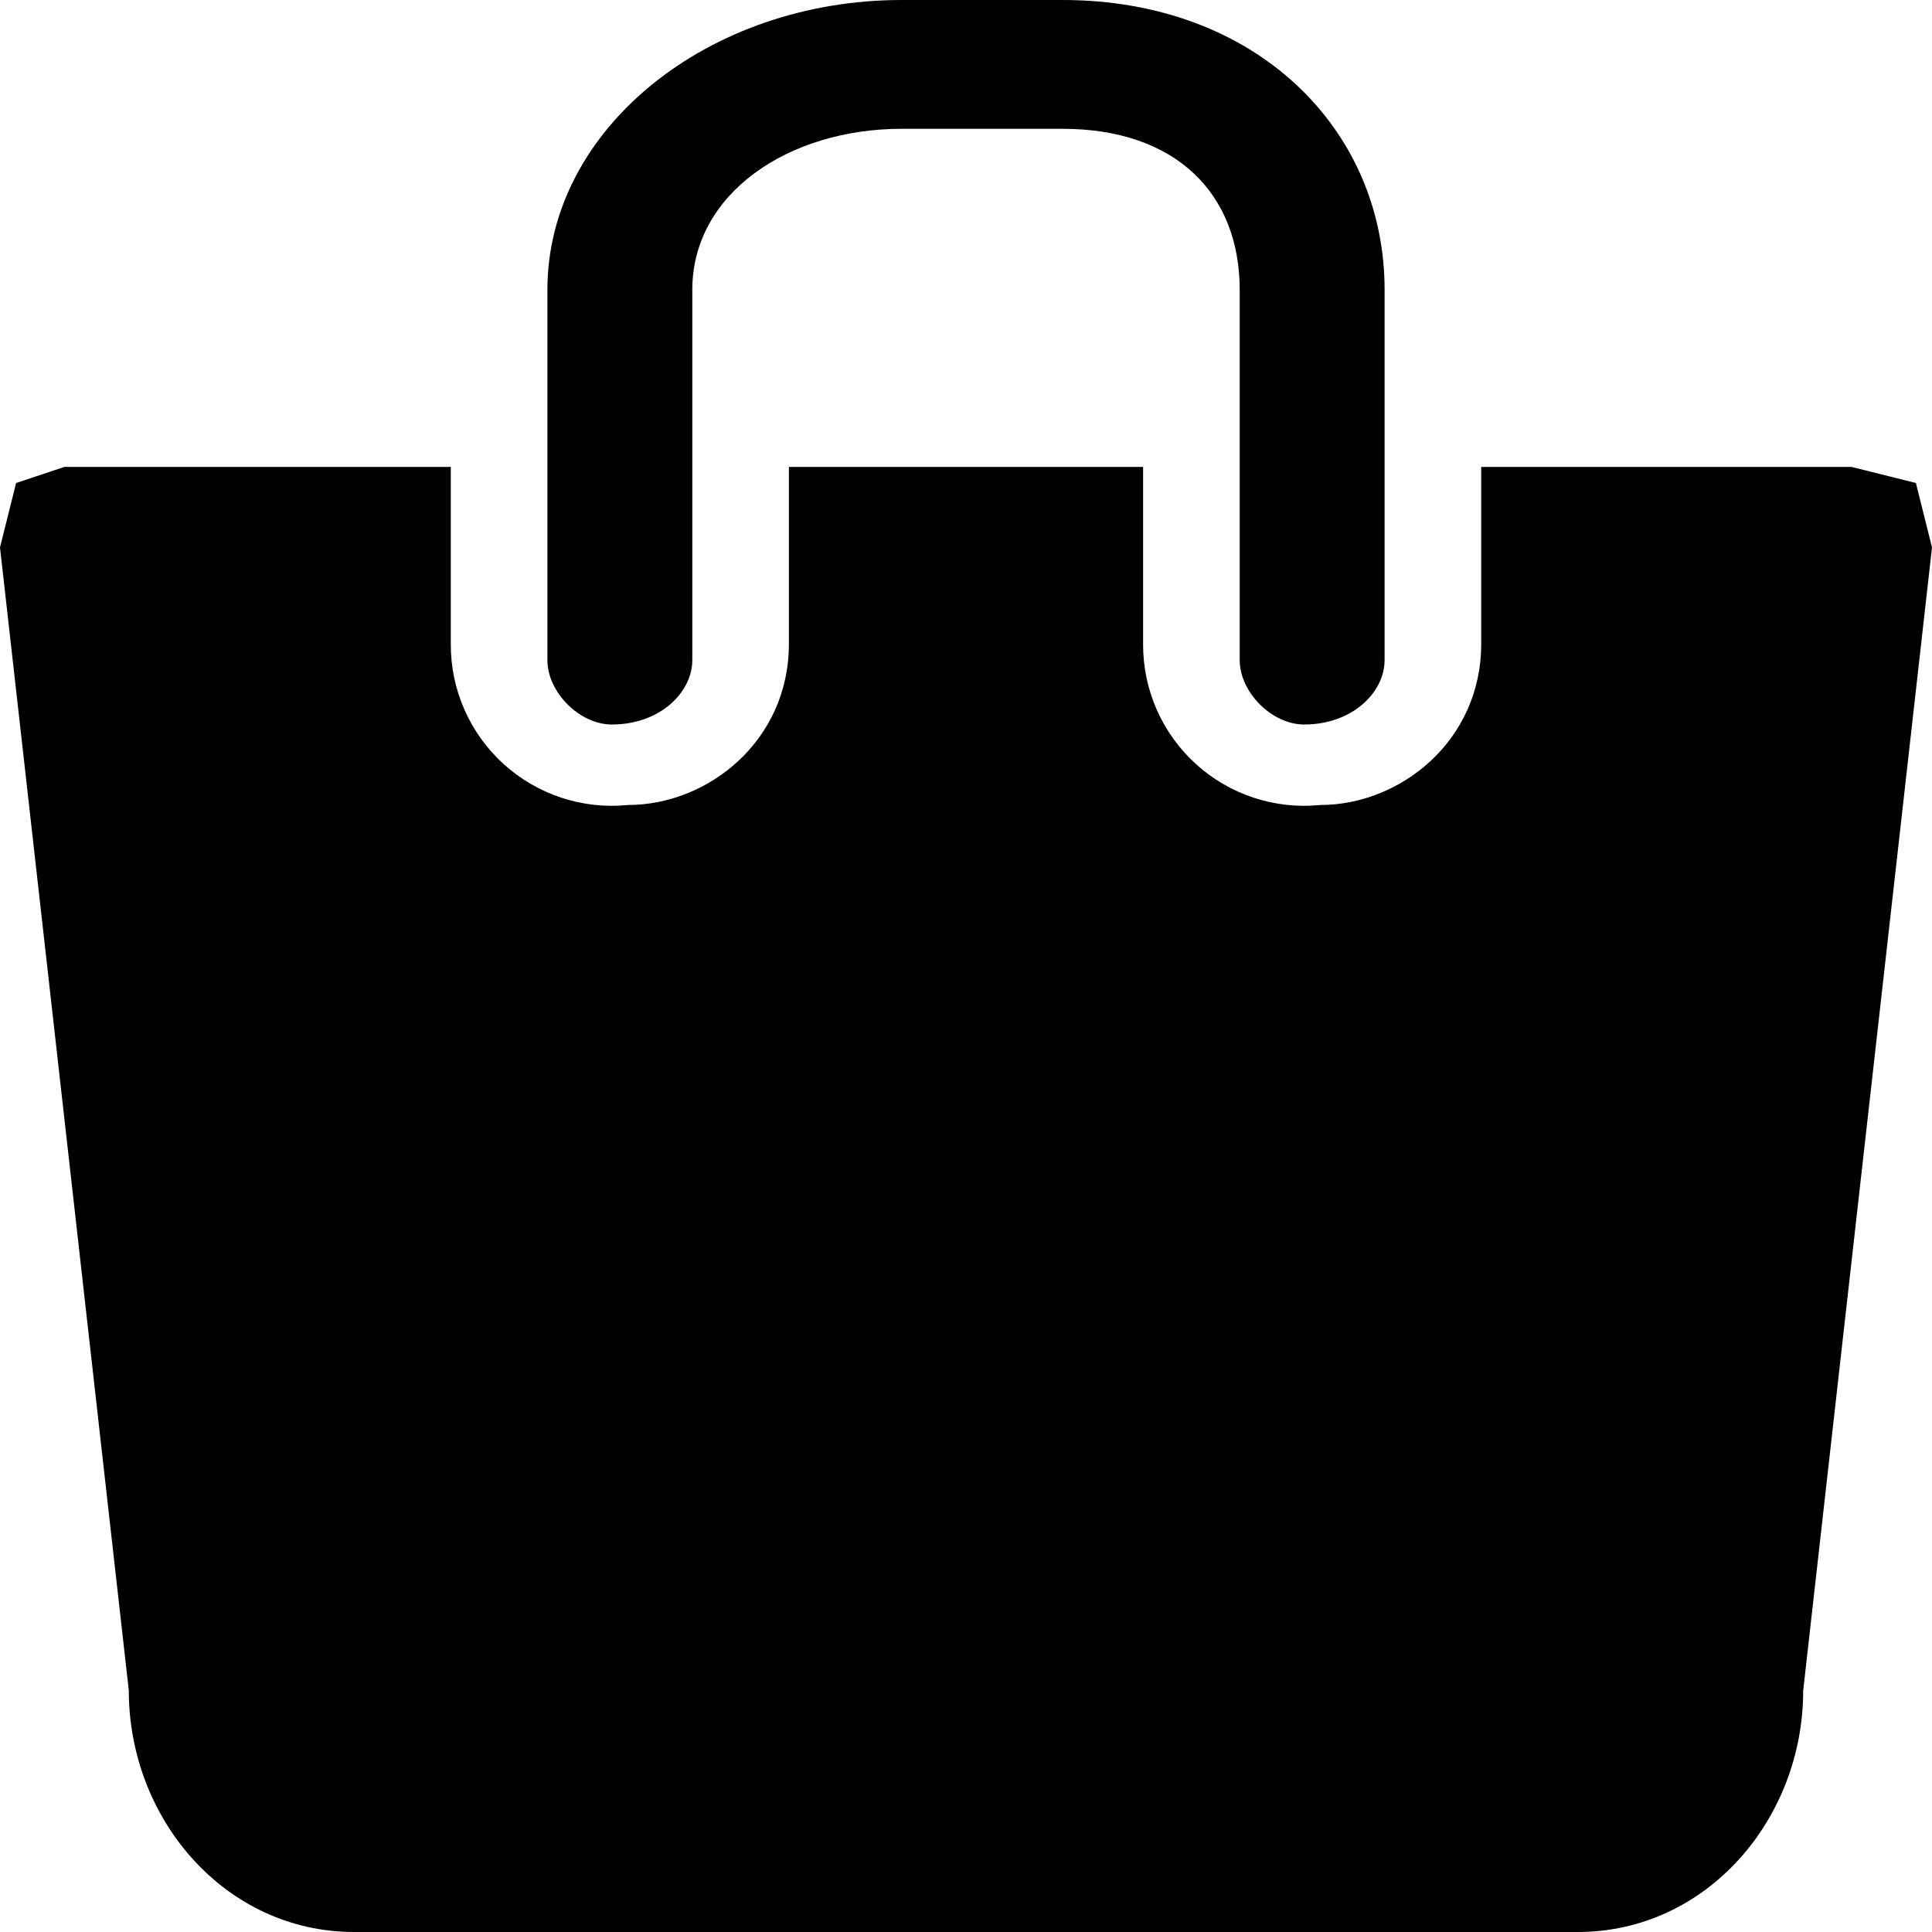
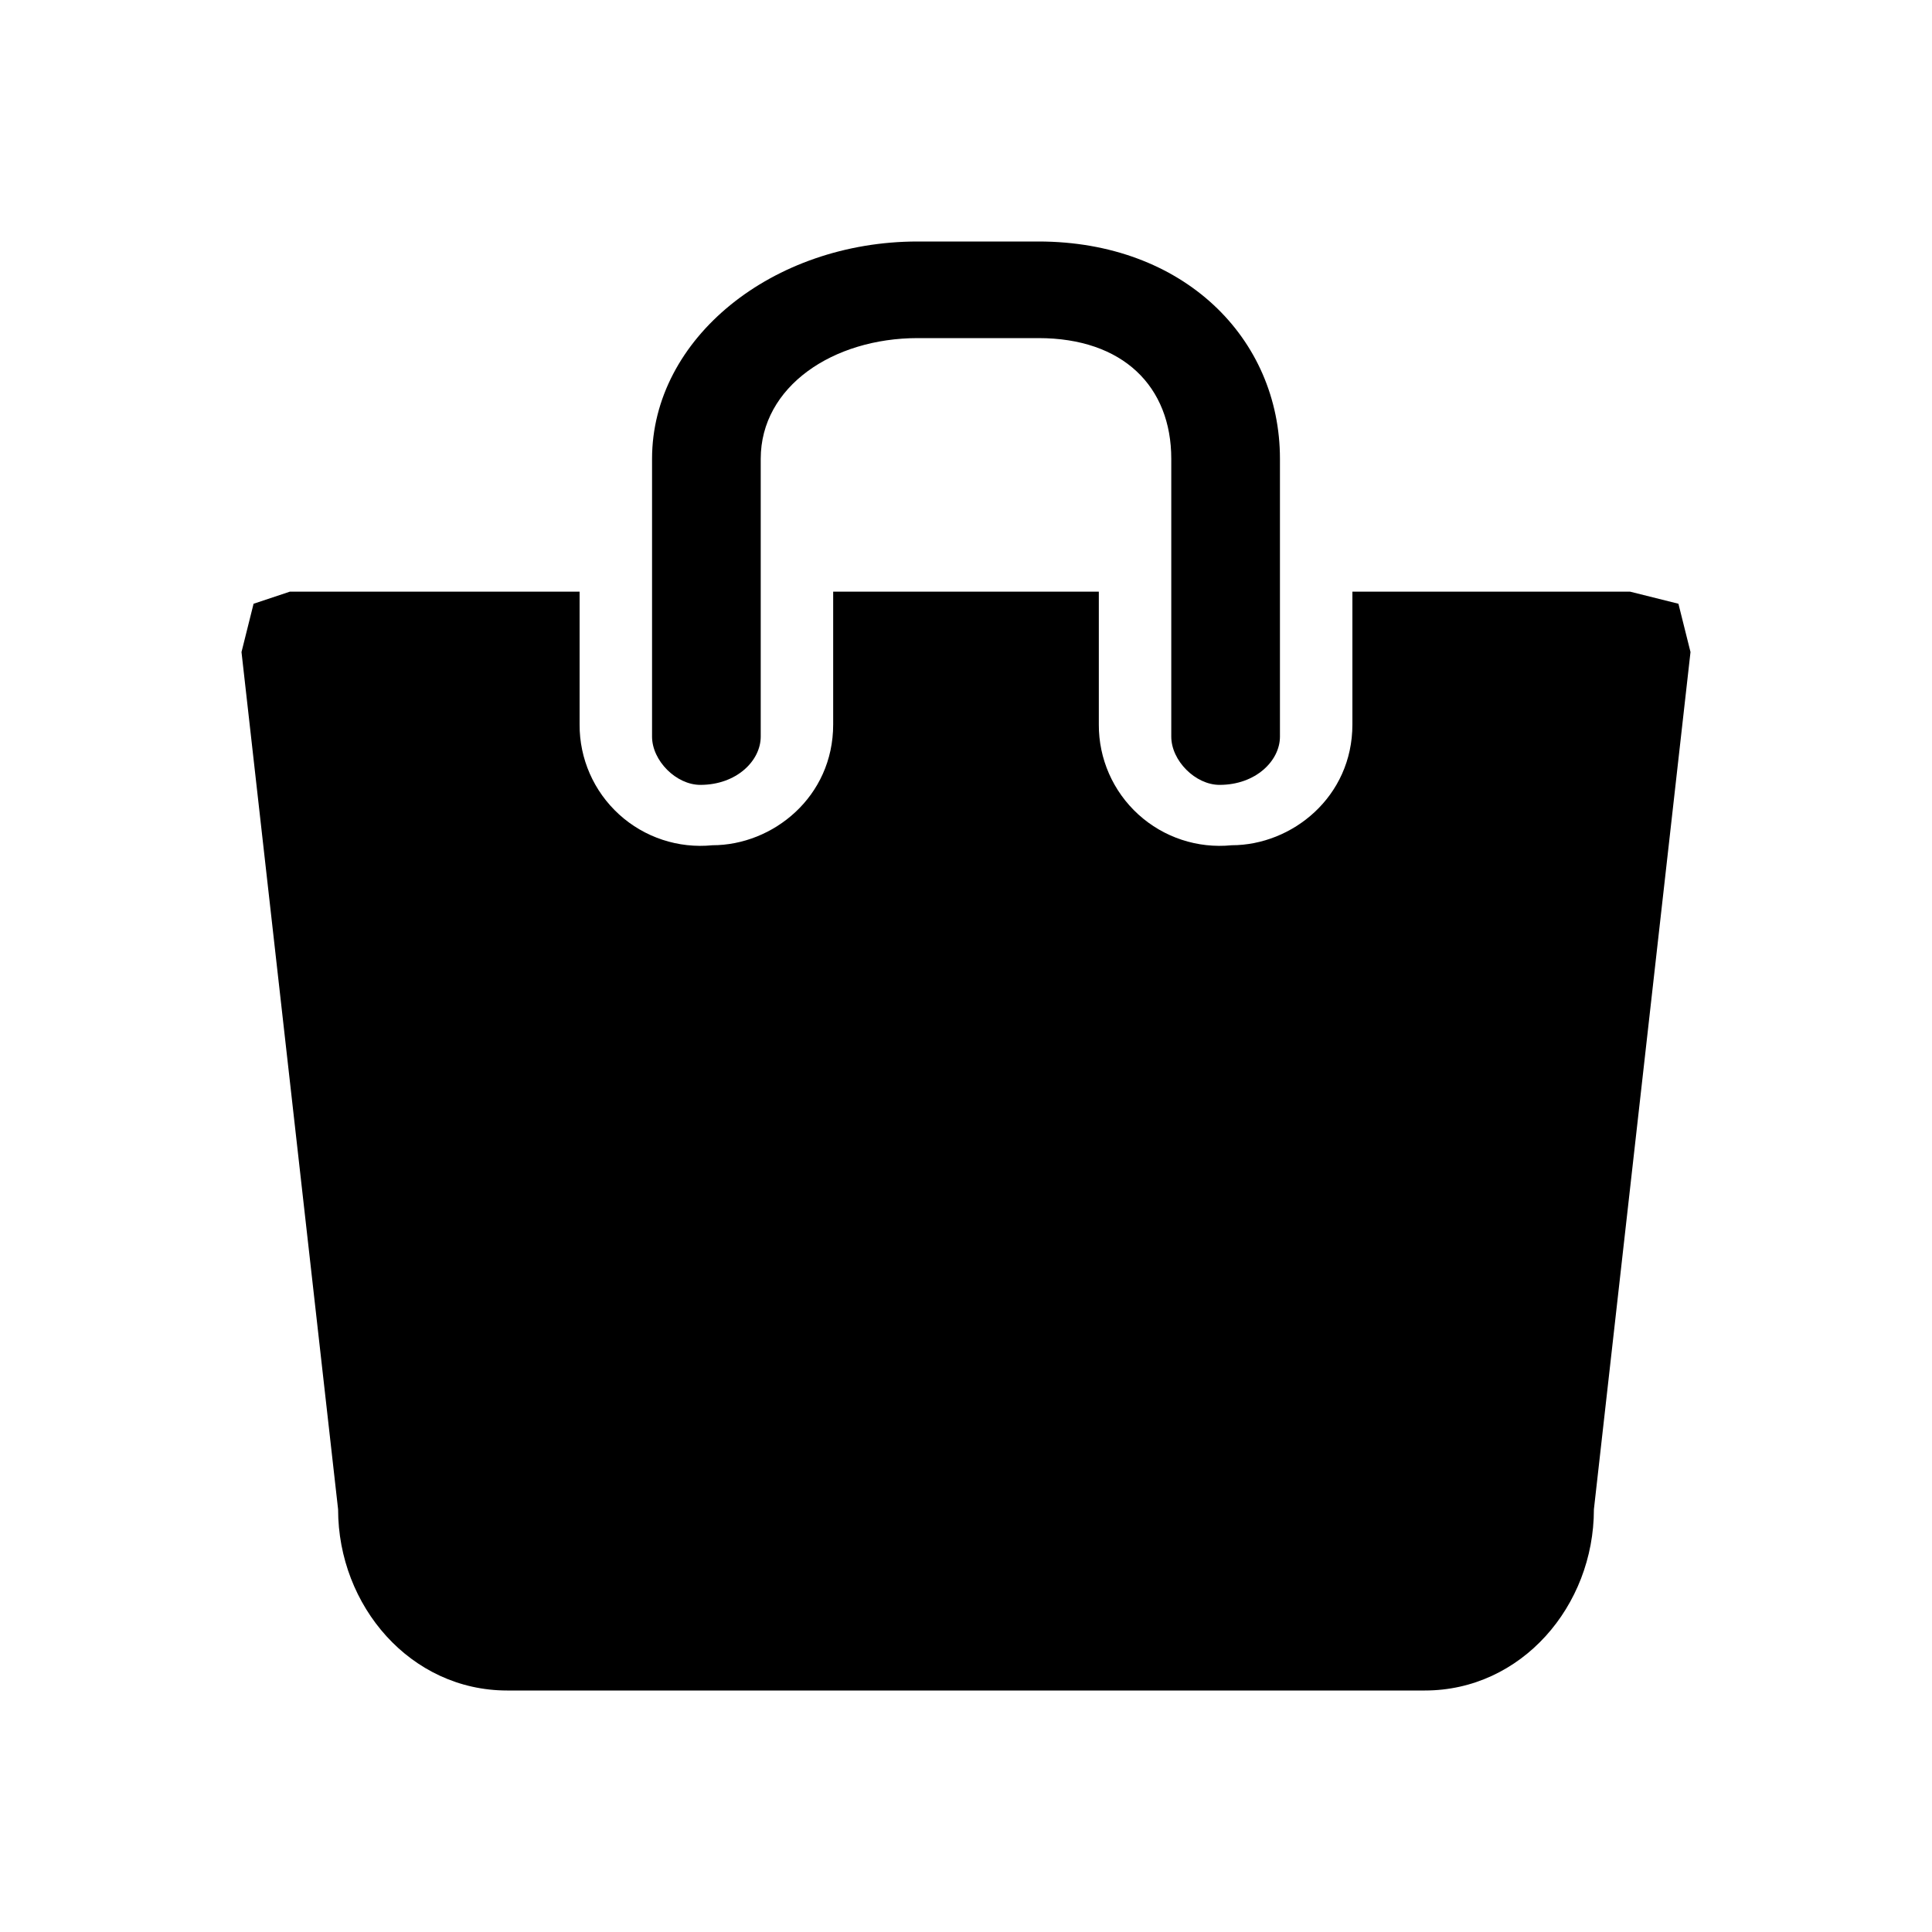
- <svg xmlns="http://www.w3.org/2000/svg" width="12" height="12" viewBox="0 0 12 12">
-   <path d="M11.9 3l-.4-.1H9.2V4c0 .6-.5 1-1 1a1 1 0 0 1-1.1-1V2.9H4.9V4c0 .6-.5 1-1 1a1 1 0 0 1-1.1-1V2.9H.4L.1 3l-.1.4.8 7.1c0 .8.6 1.5 1.4 1.5h7.6c.8 0 1.4-.7 1.4-1.5l.8-7.1-.1-.4z" />
-   <path d="M3.8 4.5c.3 0 .5-.2.5-.4V1.8c0-.6.6-1 1.3-1h1c.7 0 1.1.4 1.1 1v2.3c0 .2.2.4.4.4.3 0 .5-.2.5-.4V1.8c0-1-.8-1.8-2-1.8h-1C4.4 0 3.4.8 3.4 1.8v2.3c0 .2.2.4.4.4z" />
+ <svg xmlns="http://www.w3.org/2000/svg" width="16" height="16" viewBox="0 0 16 16">
+   <path d="M11.9 3l-.4-.1H9.2V4c0 .6-.5 1-1 1a1 1 0 0 1-1.1-1V2.9H4.9V4c0 .6-.5 1-1 1a1 1 0 0 1-1.1-1V2.9H.4L.1 3l-.1.4.8 7.1c0 .8.6 1.5 1.4 1.5h7.6c.8 0 1.4-.7 1.4-1.5l.8-7.1-.1-.4z M3.8 4.5c.3 0 .5-.2.5-.4V1.8c0-.6.6-1 1.3-1h1c.7 0 1.1.4 1.1 1v2.3c0 .2.2.4.4.4.3 0 .5-.2.5-.4V1.8c0-1-.8-1.8-2-1.8h-1C4.4 0 3.4.8 3.4 1.8v2.3c0 .2.2.4.4.4z" transform="translate(2,2)" />
</svg>
